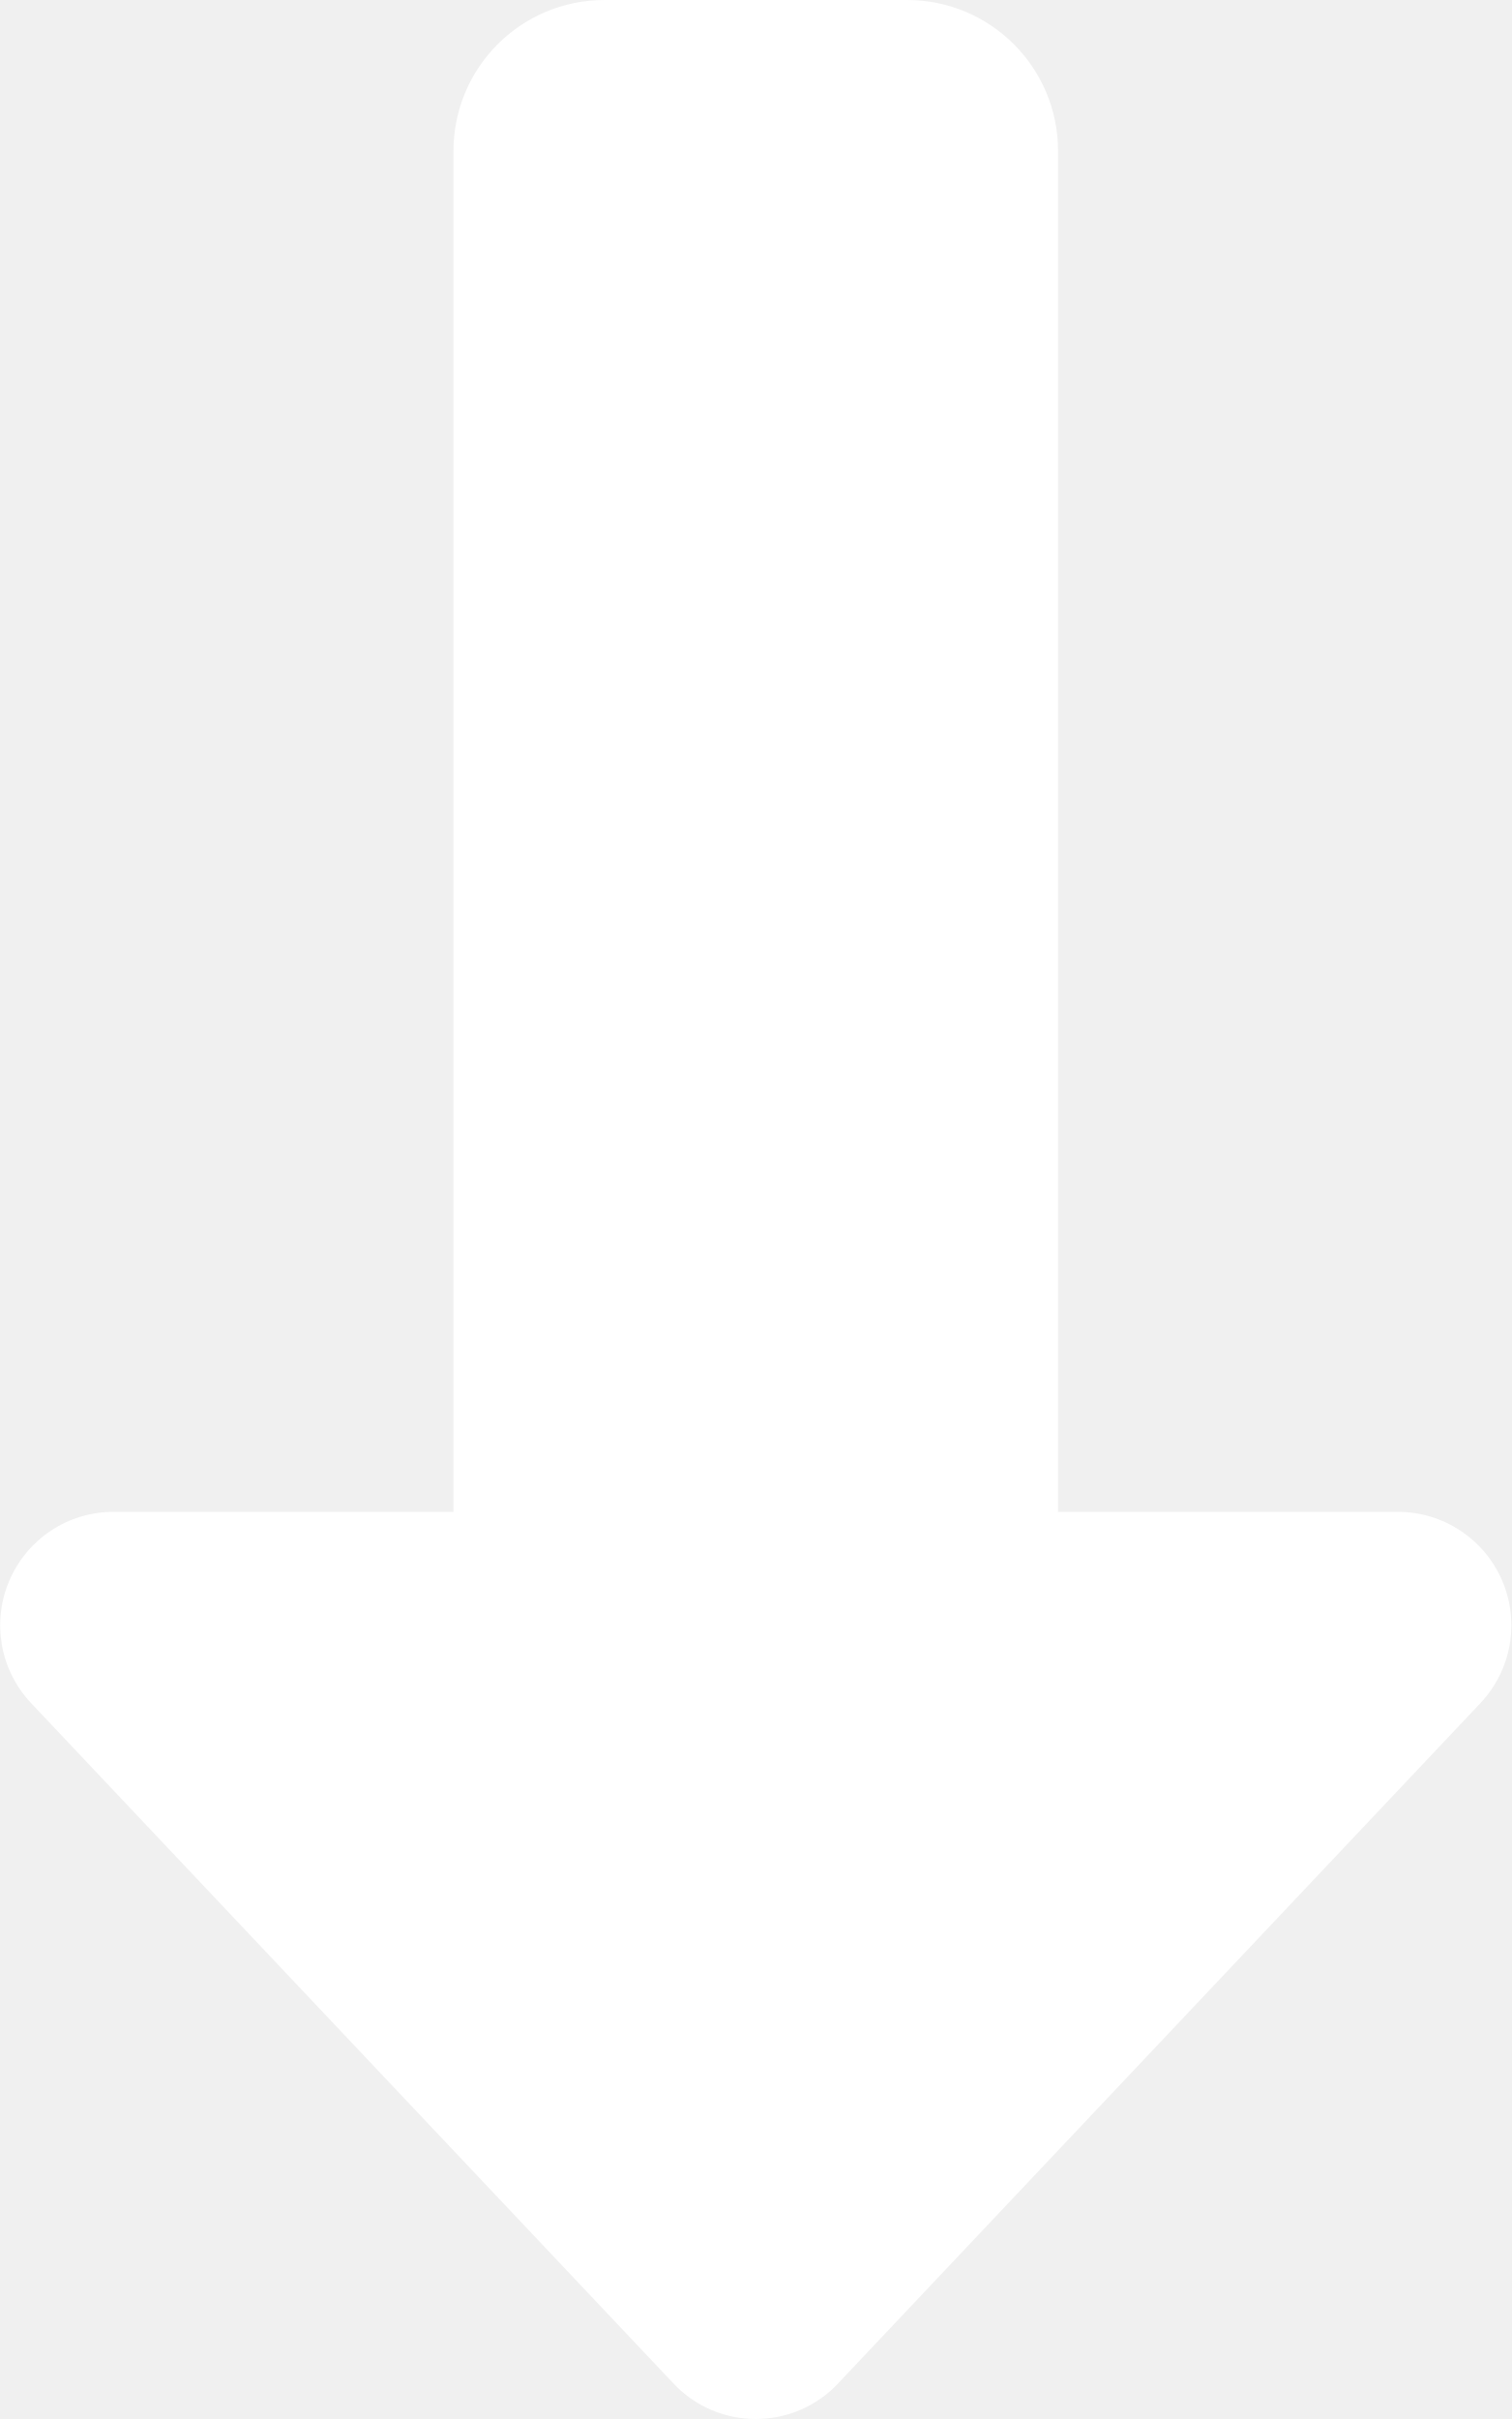
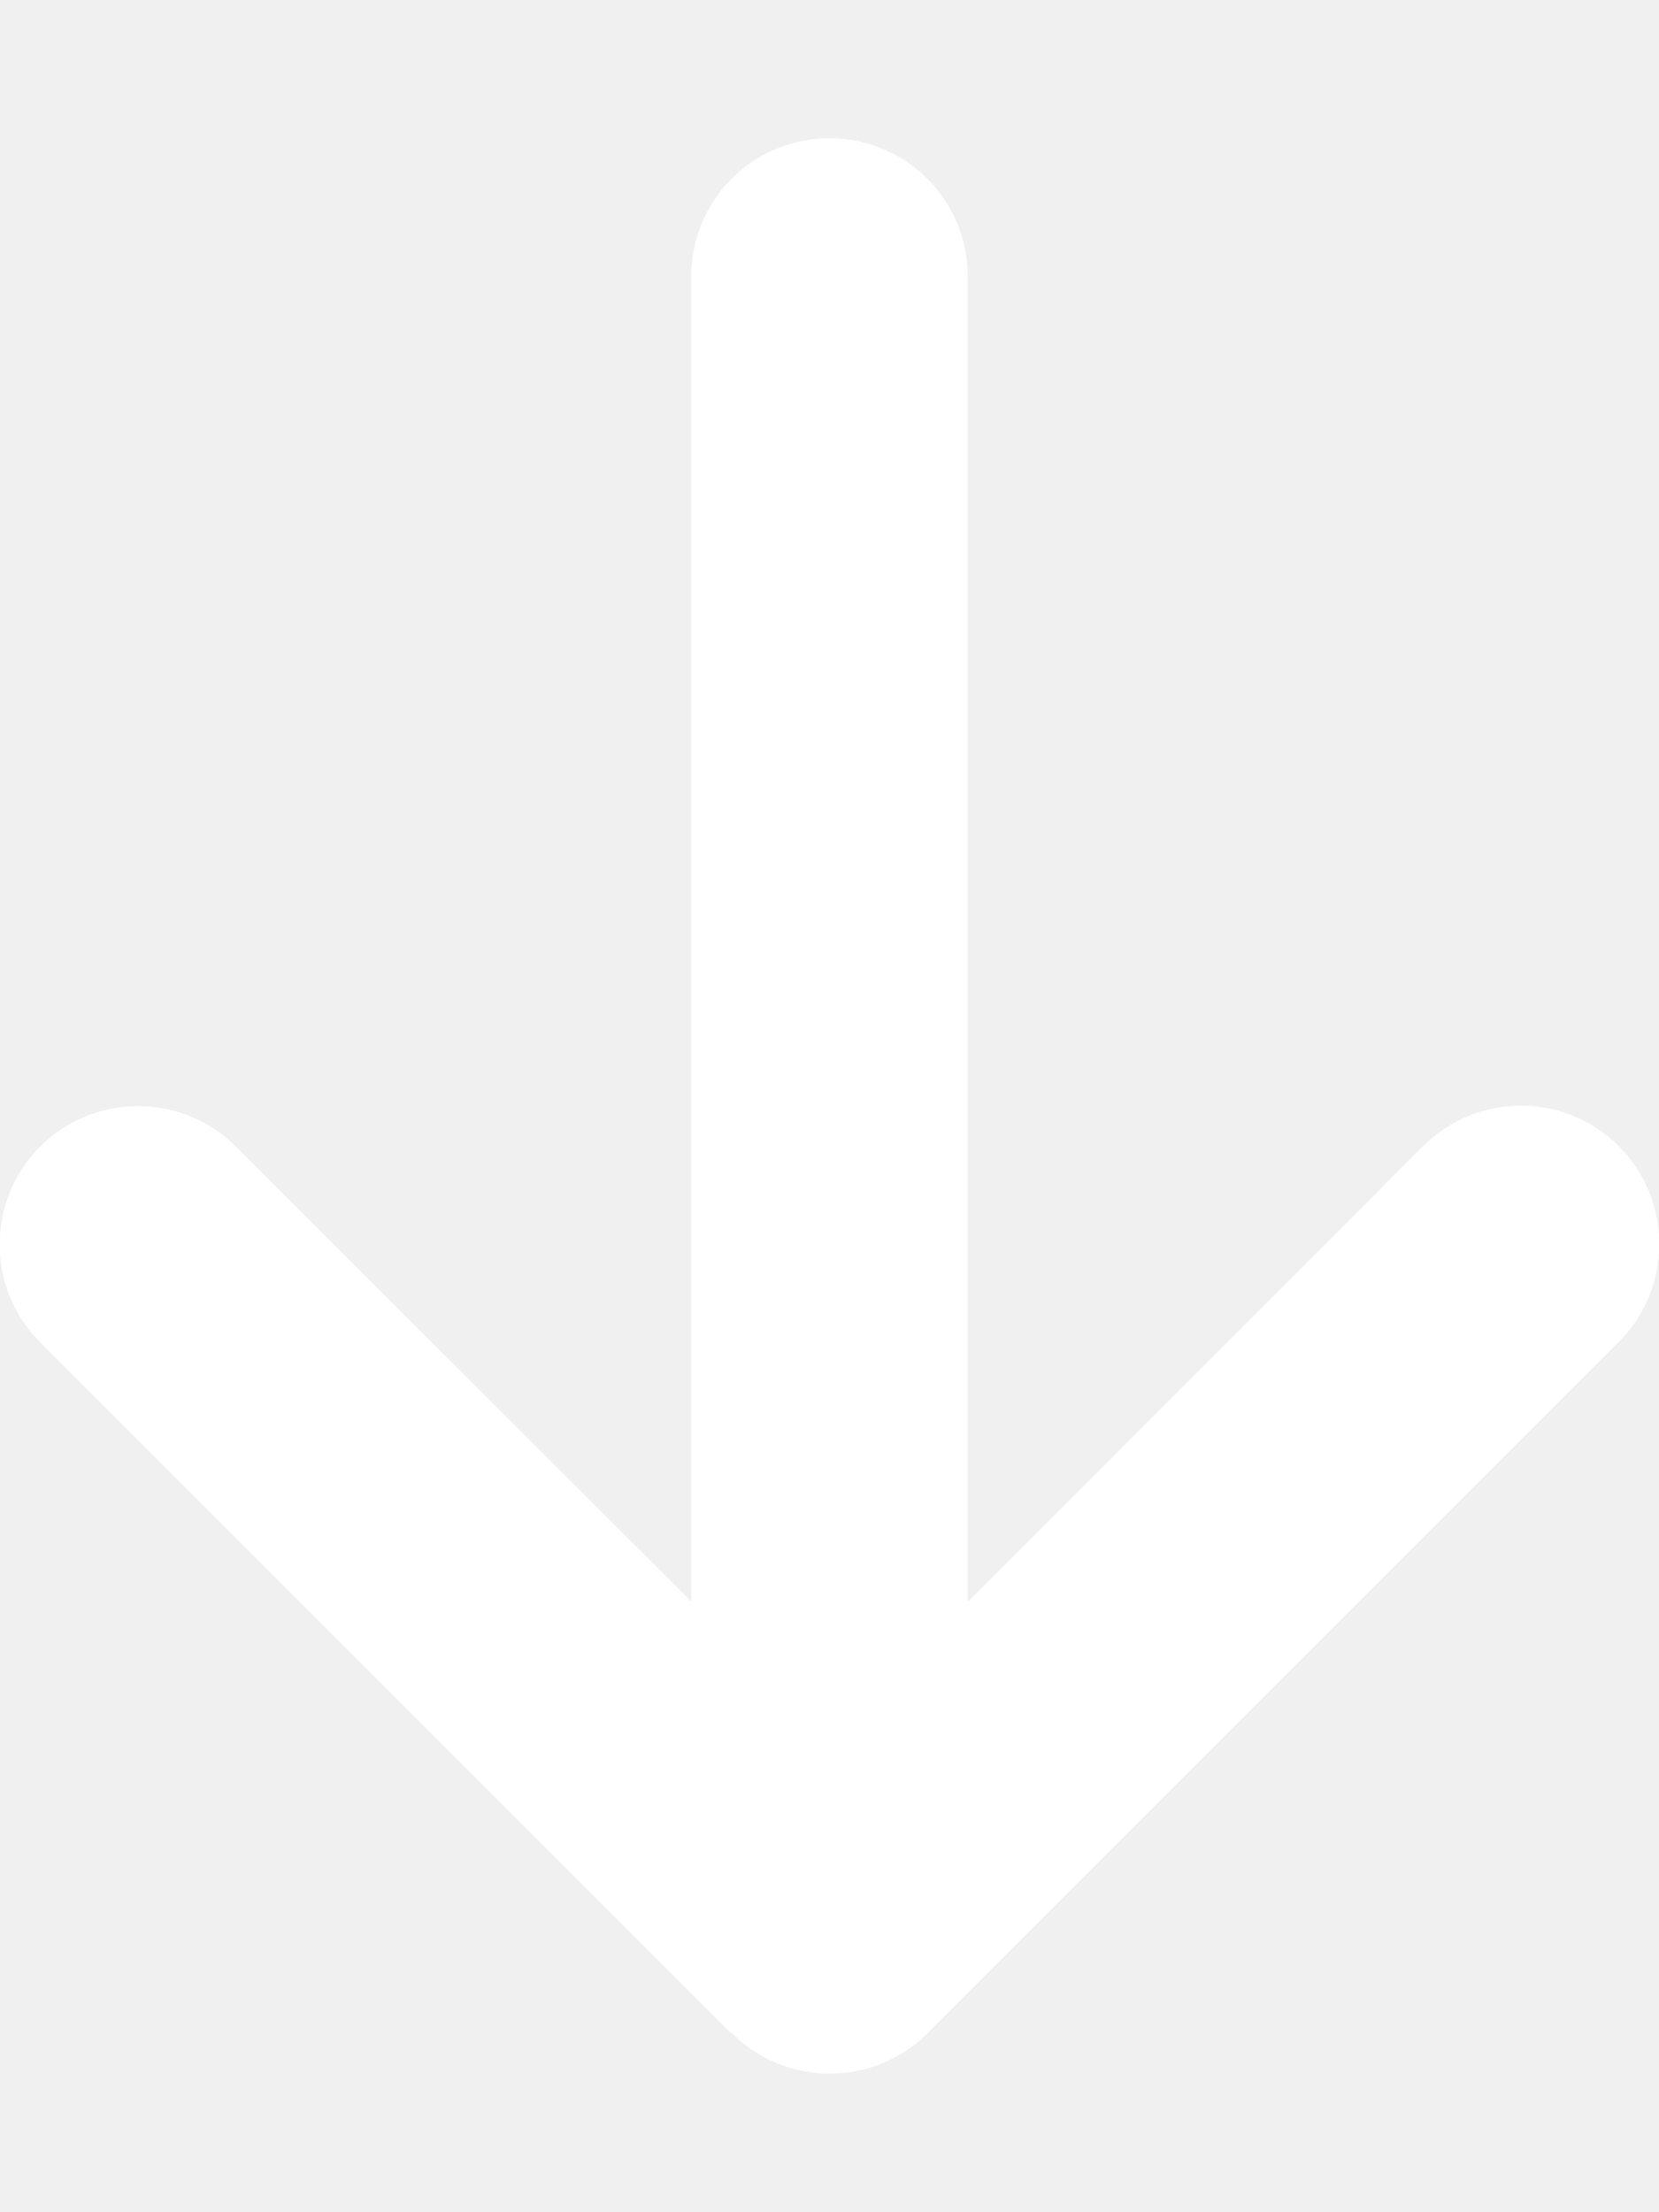
- <svg xmlns="http://www.w3.org/2000/svg" viewBox="0 0 320 512">
-   <path fill="#ffffff" d="M2 334.5c-3.8 8.8-2 19 4.6 26l136 144c4.5 4.8 10.8 7.5 17.4 7.5s12.9-2.7 17.4-7.5l136-144c6.6-7 8.4-17.2 4.6-26s-12.5-14.5-22-14.5l-72 0 0-288c0-17.7-14.3-32-32-32L128 0C110.3 0 96 14.3 96 32l0 288-72 0c-9.6 0-18.2 5.7-22 14.5z" />
+ <svg xmlns="http://www.w3.org/2000/svg" viewBox="0 0 384 512">
+   <path fill="#ffffff" d="M169.4 470.6c12.5 12.5 32.8 12.5 45.3 0l160-160c12.5-12.5 12.5-32.8 0-45.3s-32.8-12.5-45.3 0L224 370.8 224 64c0-17.7-14.3-32-32-32s-32 14.3-32 32l0 306.7L54.6 265.4c-12.5-12.5-32.8-12.5-45.3 0s-12.5 32.8 0 45.3l160 160z" />
</svg>
